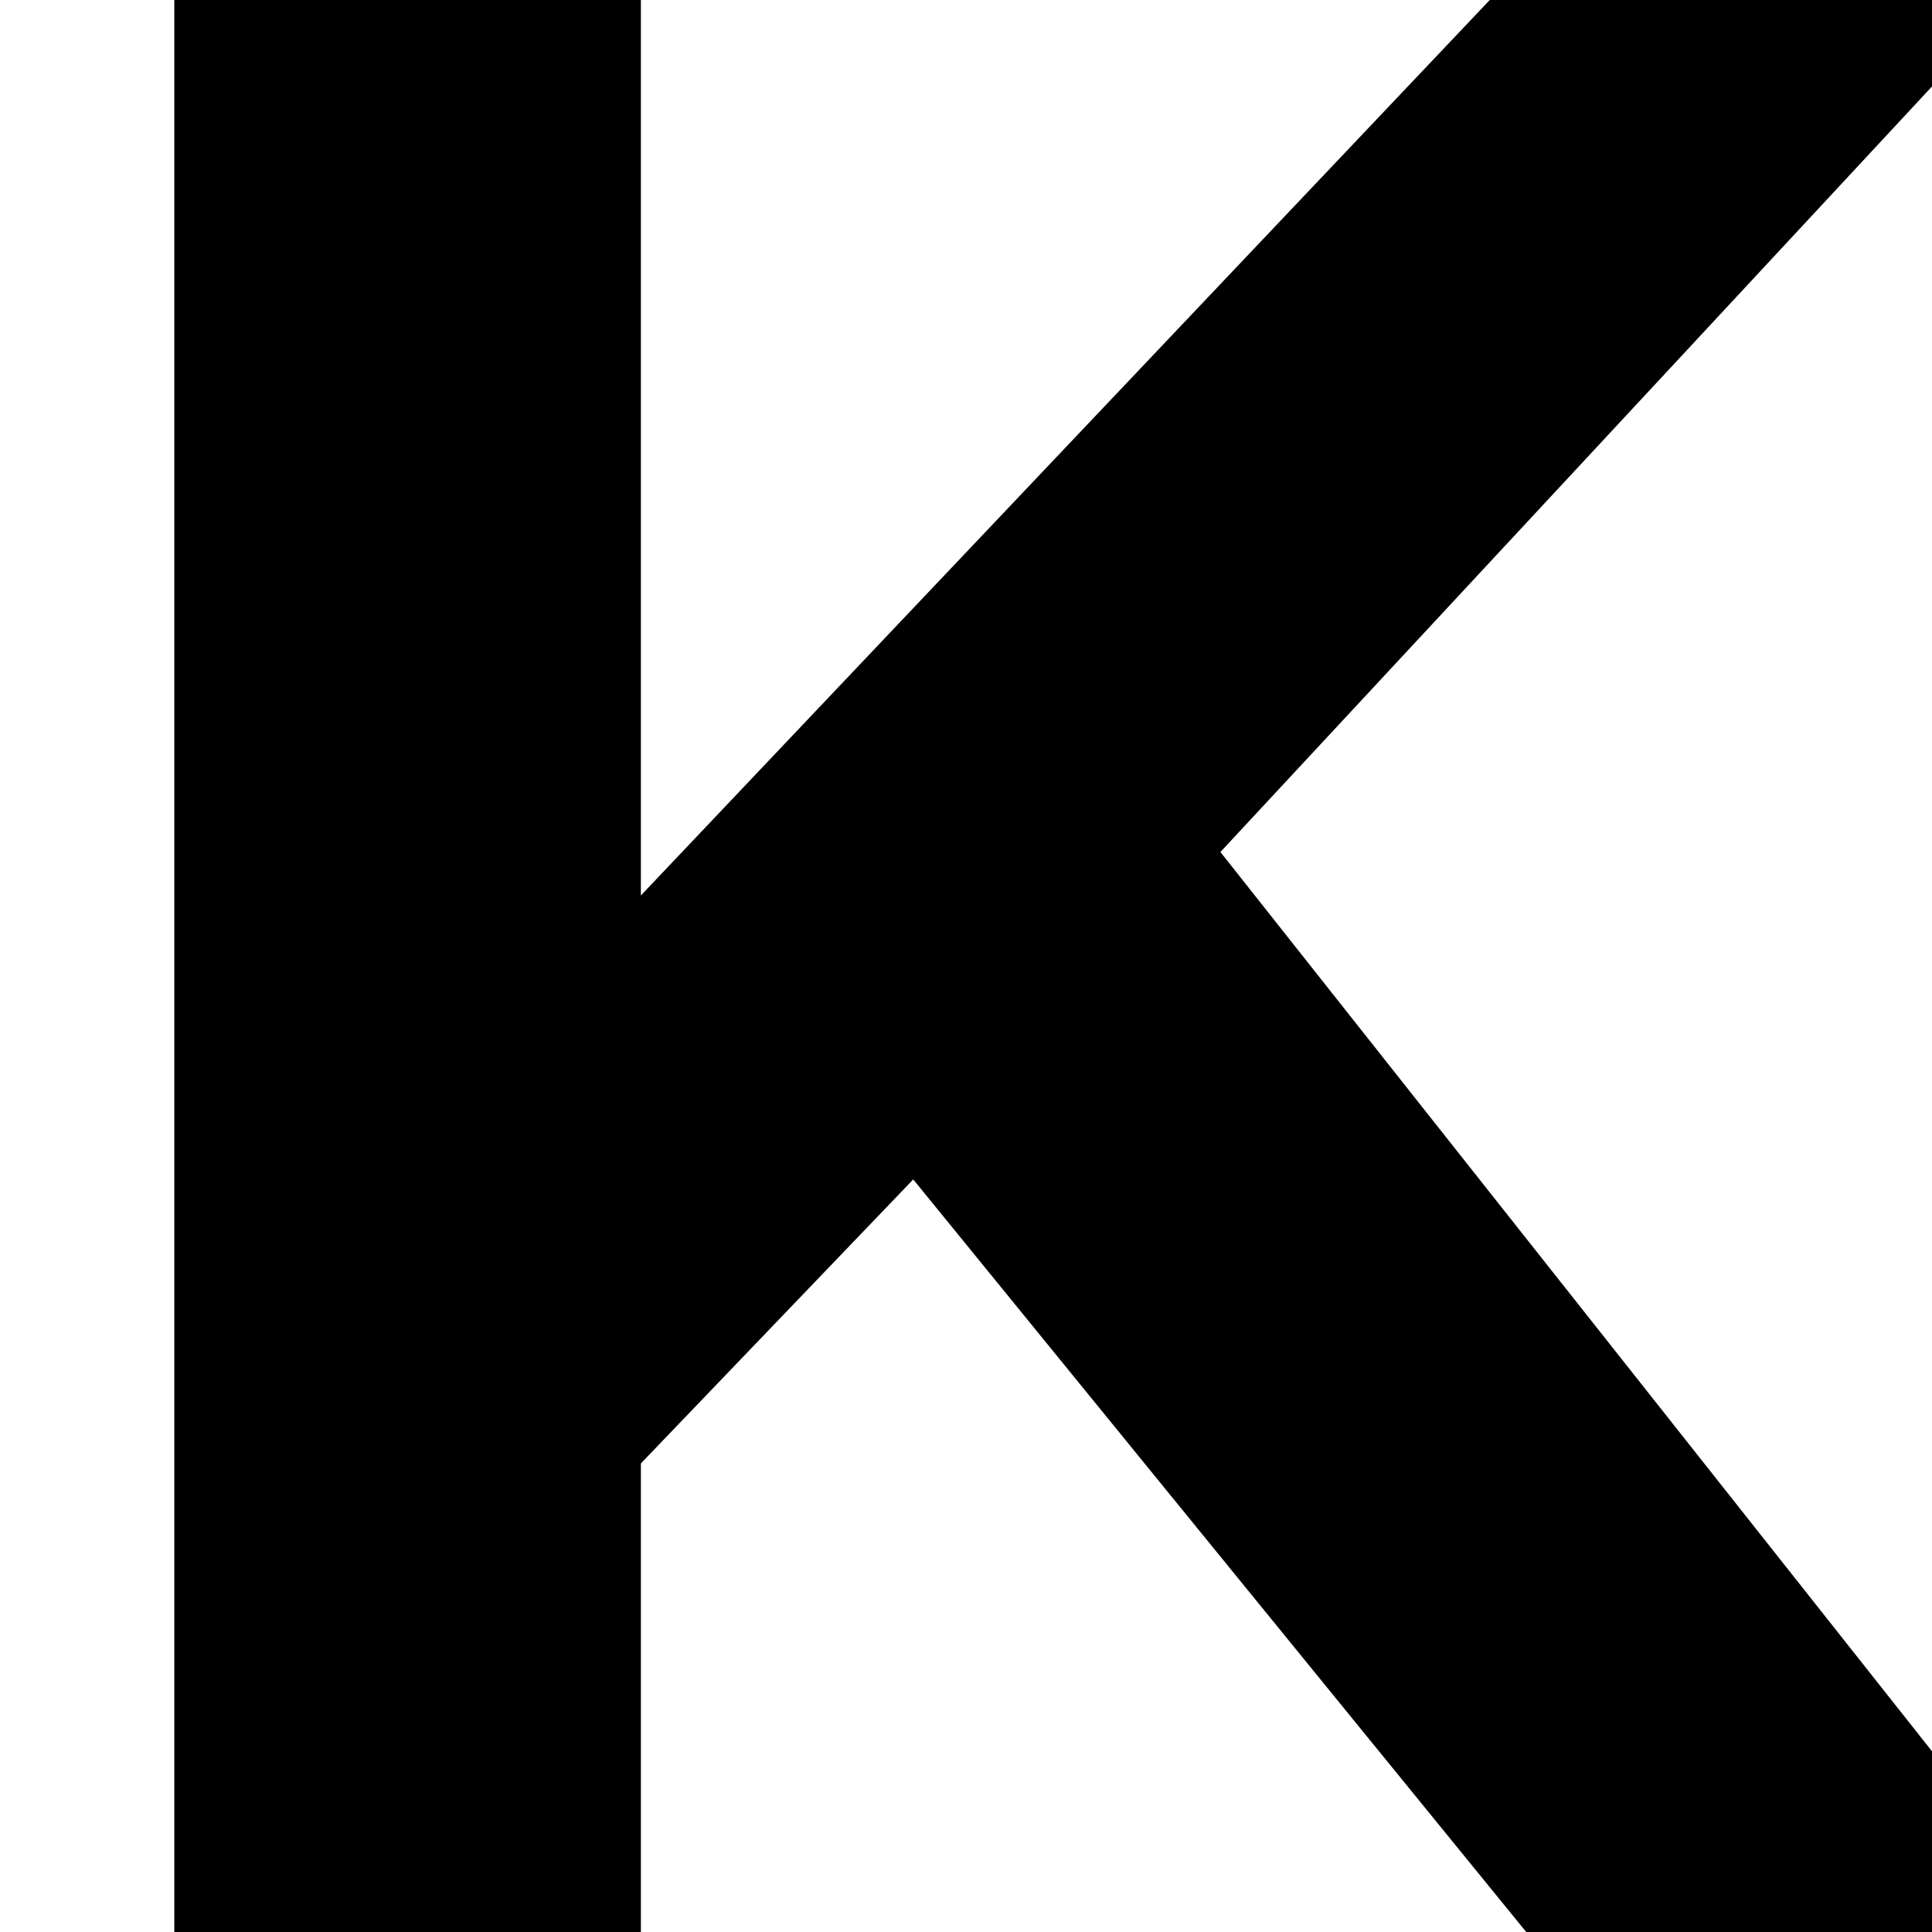
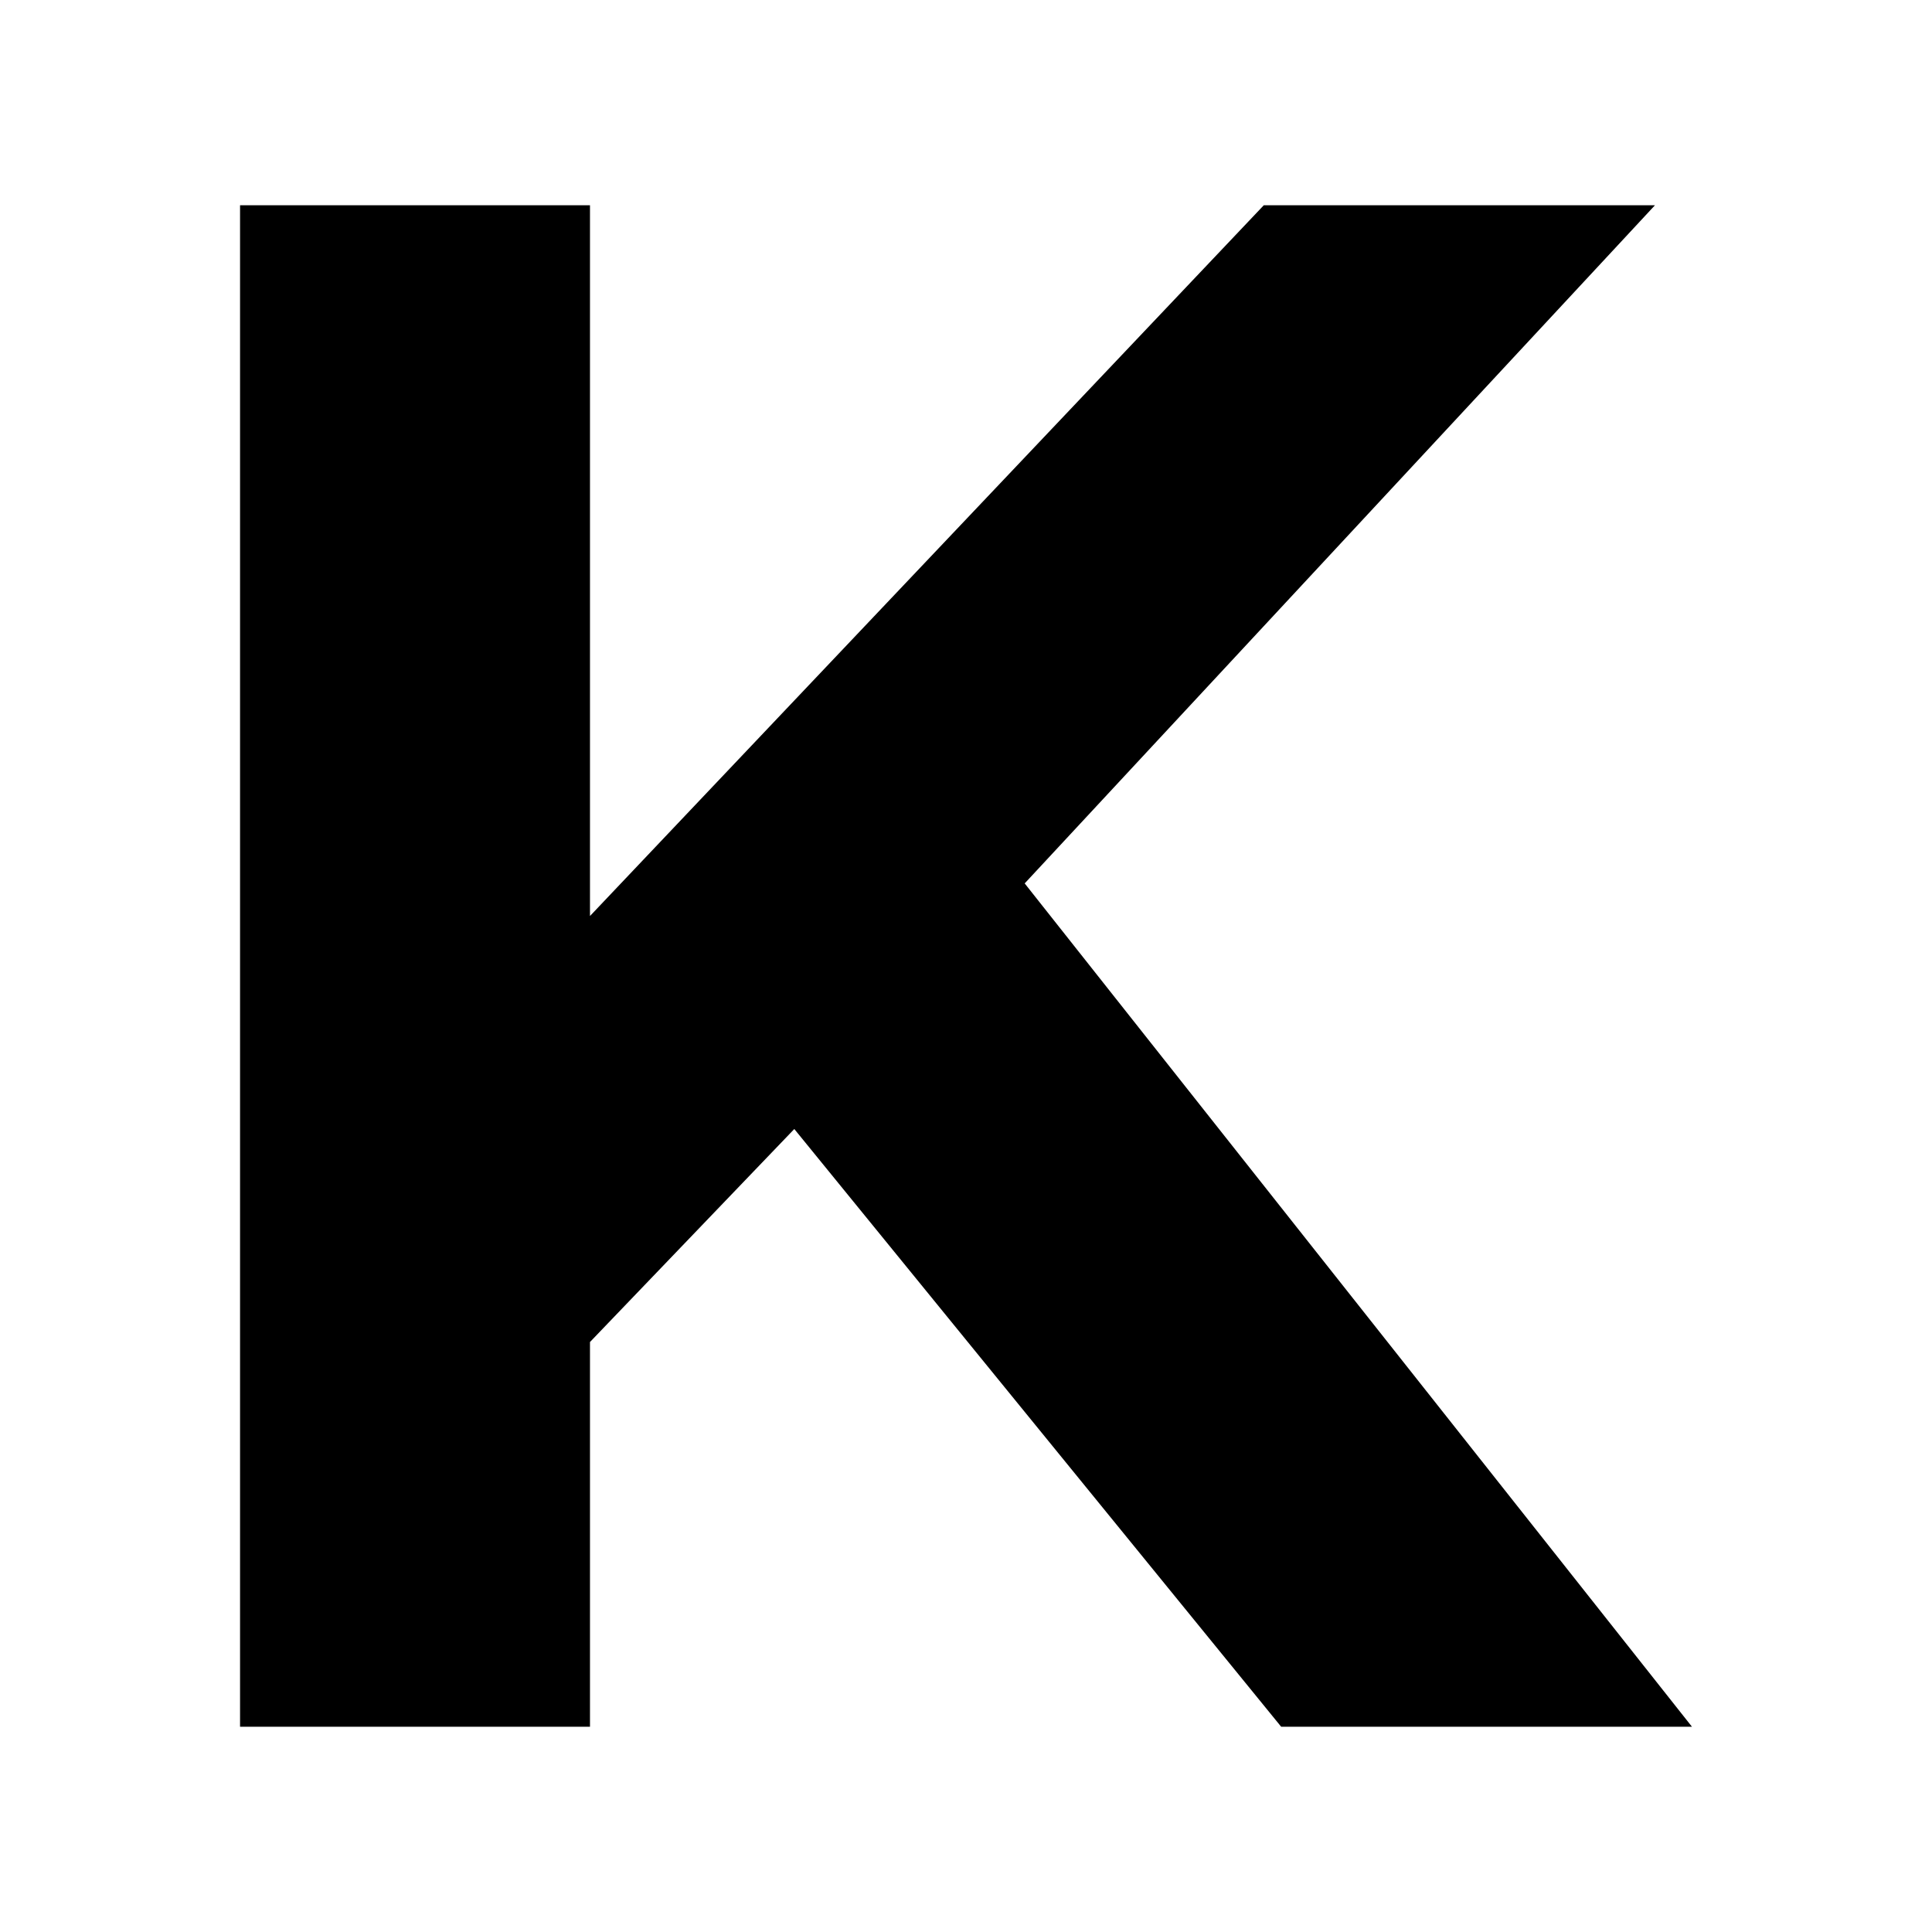
<svg xmlns="http://www.w3.org/2000/svg" viewBox="0 0 32 32">
  <defs>
    <style>.a{fill:none;}</style>
  </defs>
  <rect class="a" width="32" height="32" />
-   <polygon points="32 29.007 20.214 14.112 32 1.432 32 0 24.675 0 10.615 14.832 10.615 0 2.887 0 2.887 32 10.615 32 10.615 24.239 15.126 19.535 25.279 32 32 32 32 29.007" />
+   <path d="M13.156,18.7,9.772,22.228V28.6H3.976V3.4H9.772v11.772L20.932,3.4h6.479L16.972,14.632,28.024,28.6H21.22Z" />
</svg>
